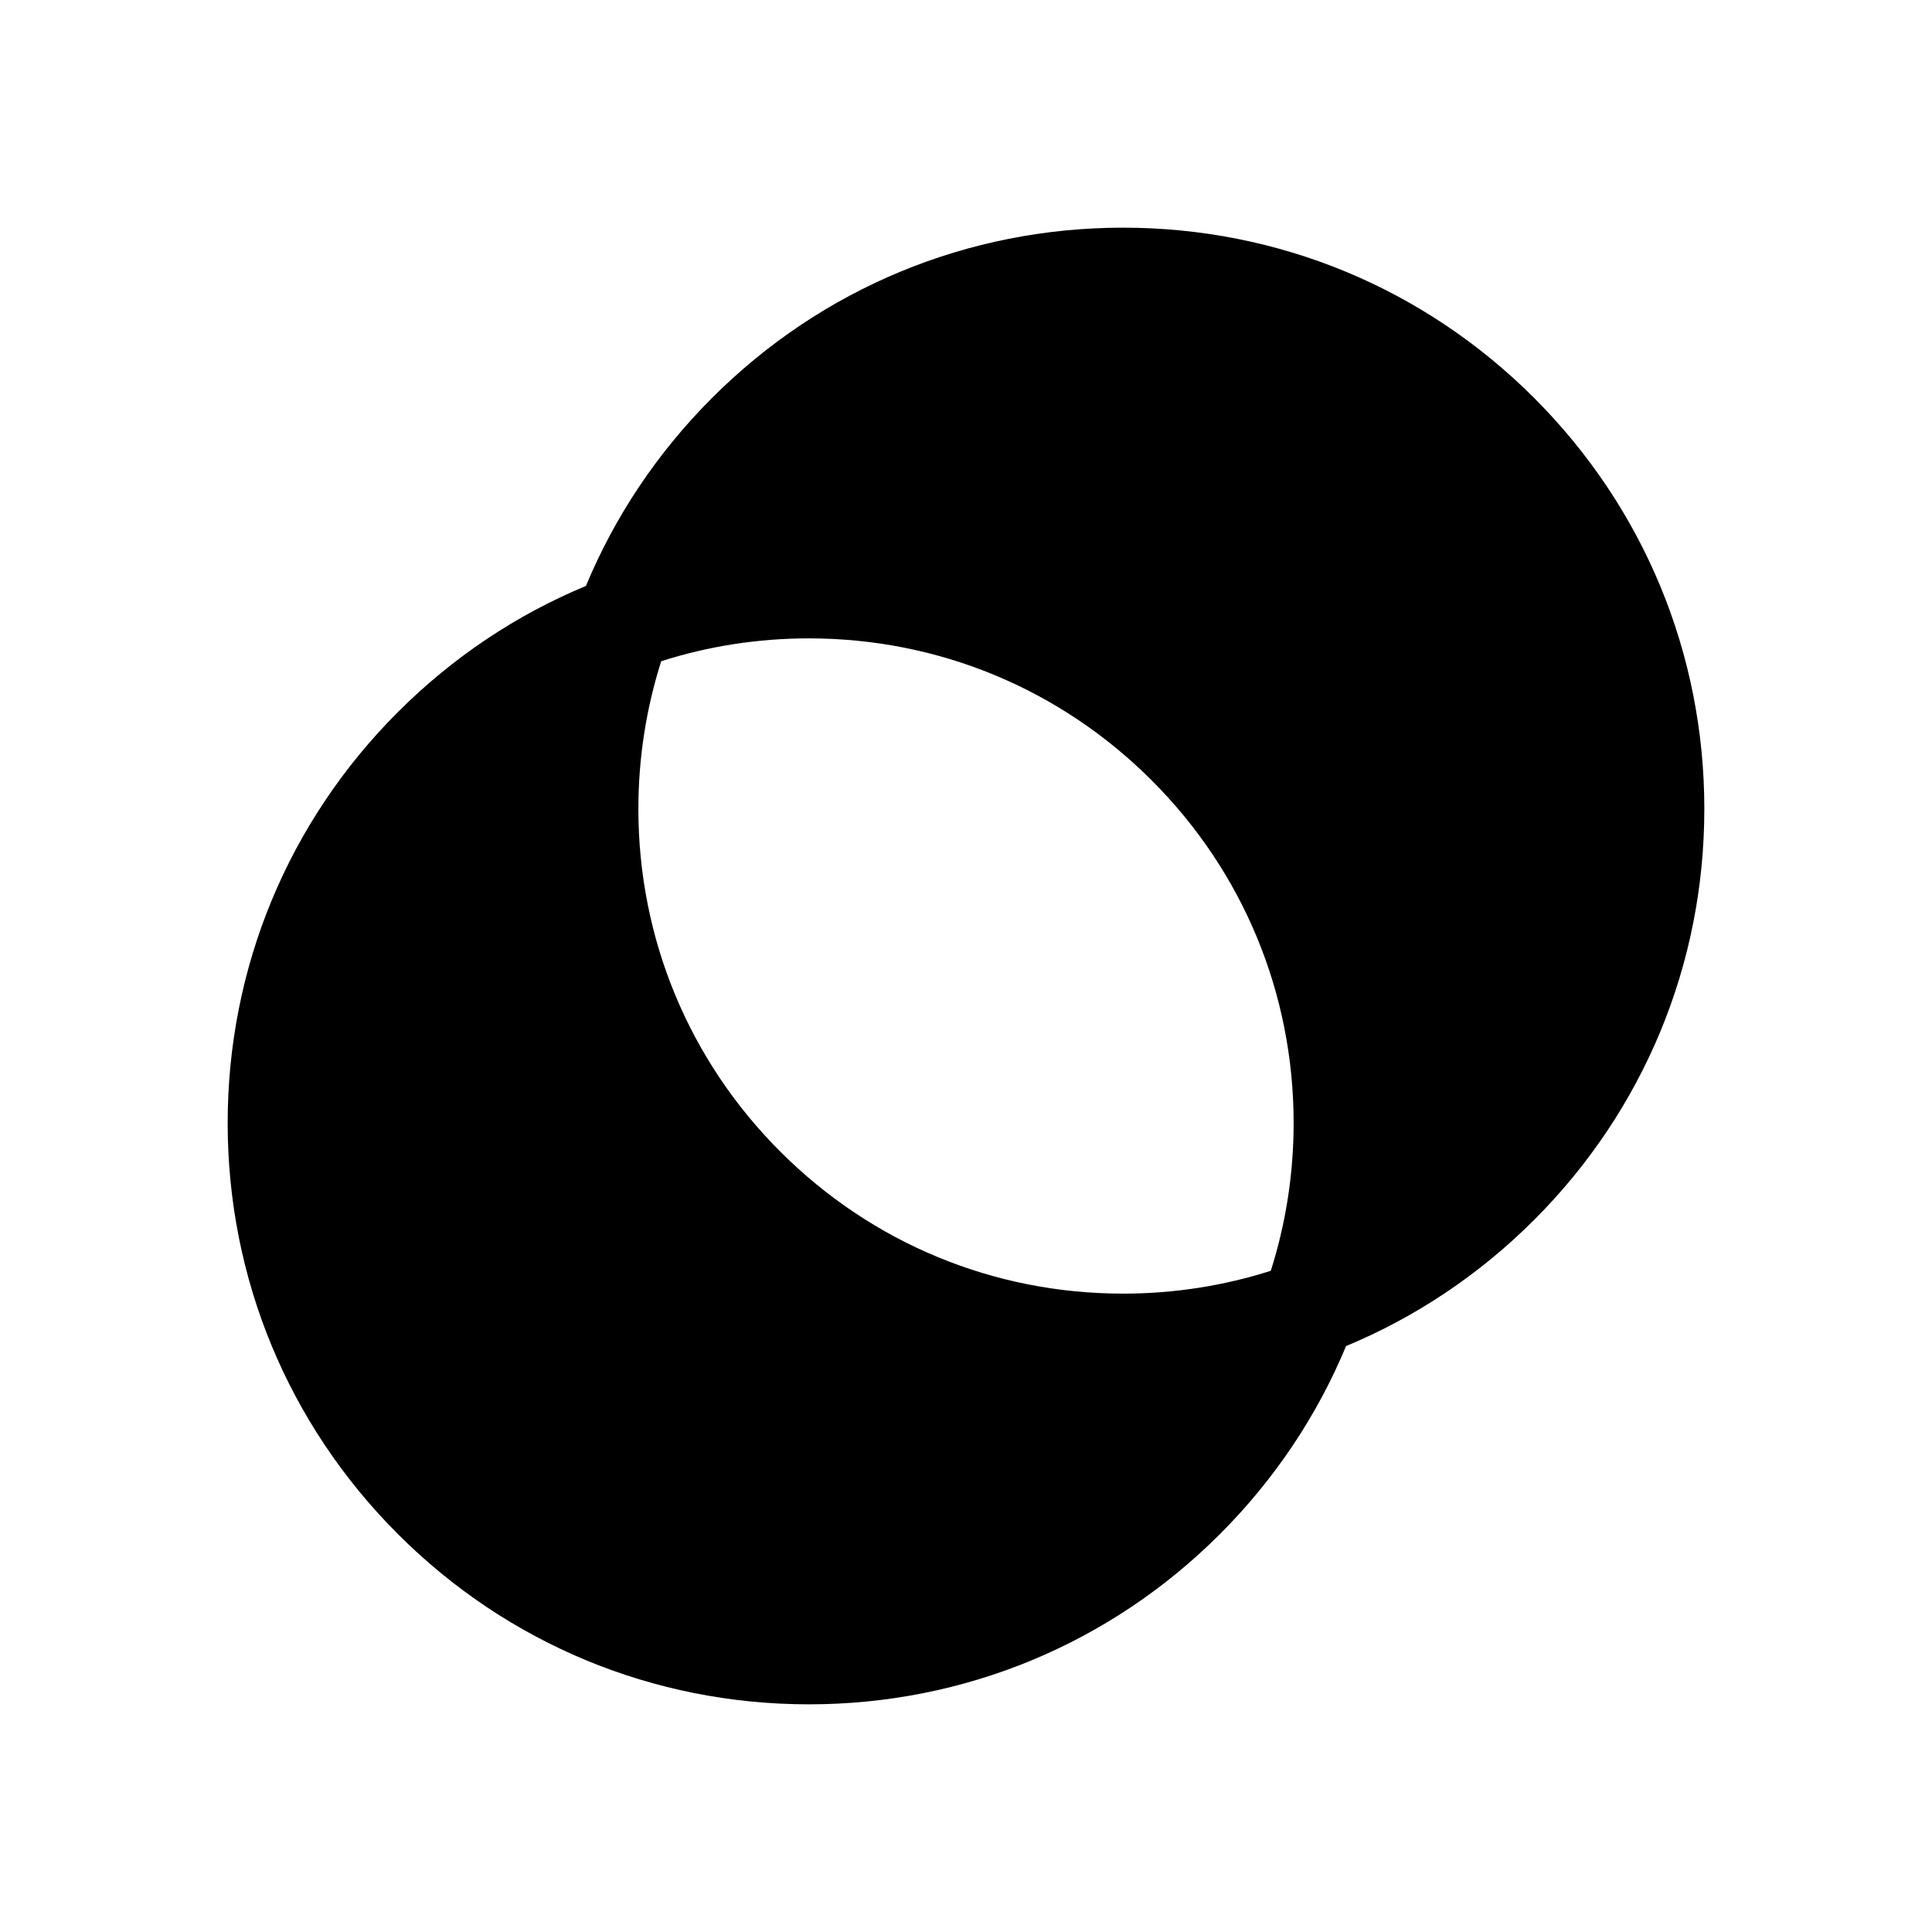
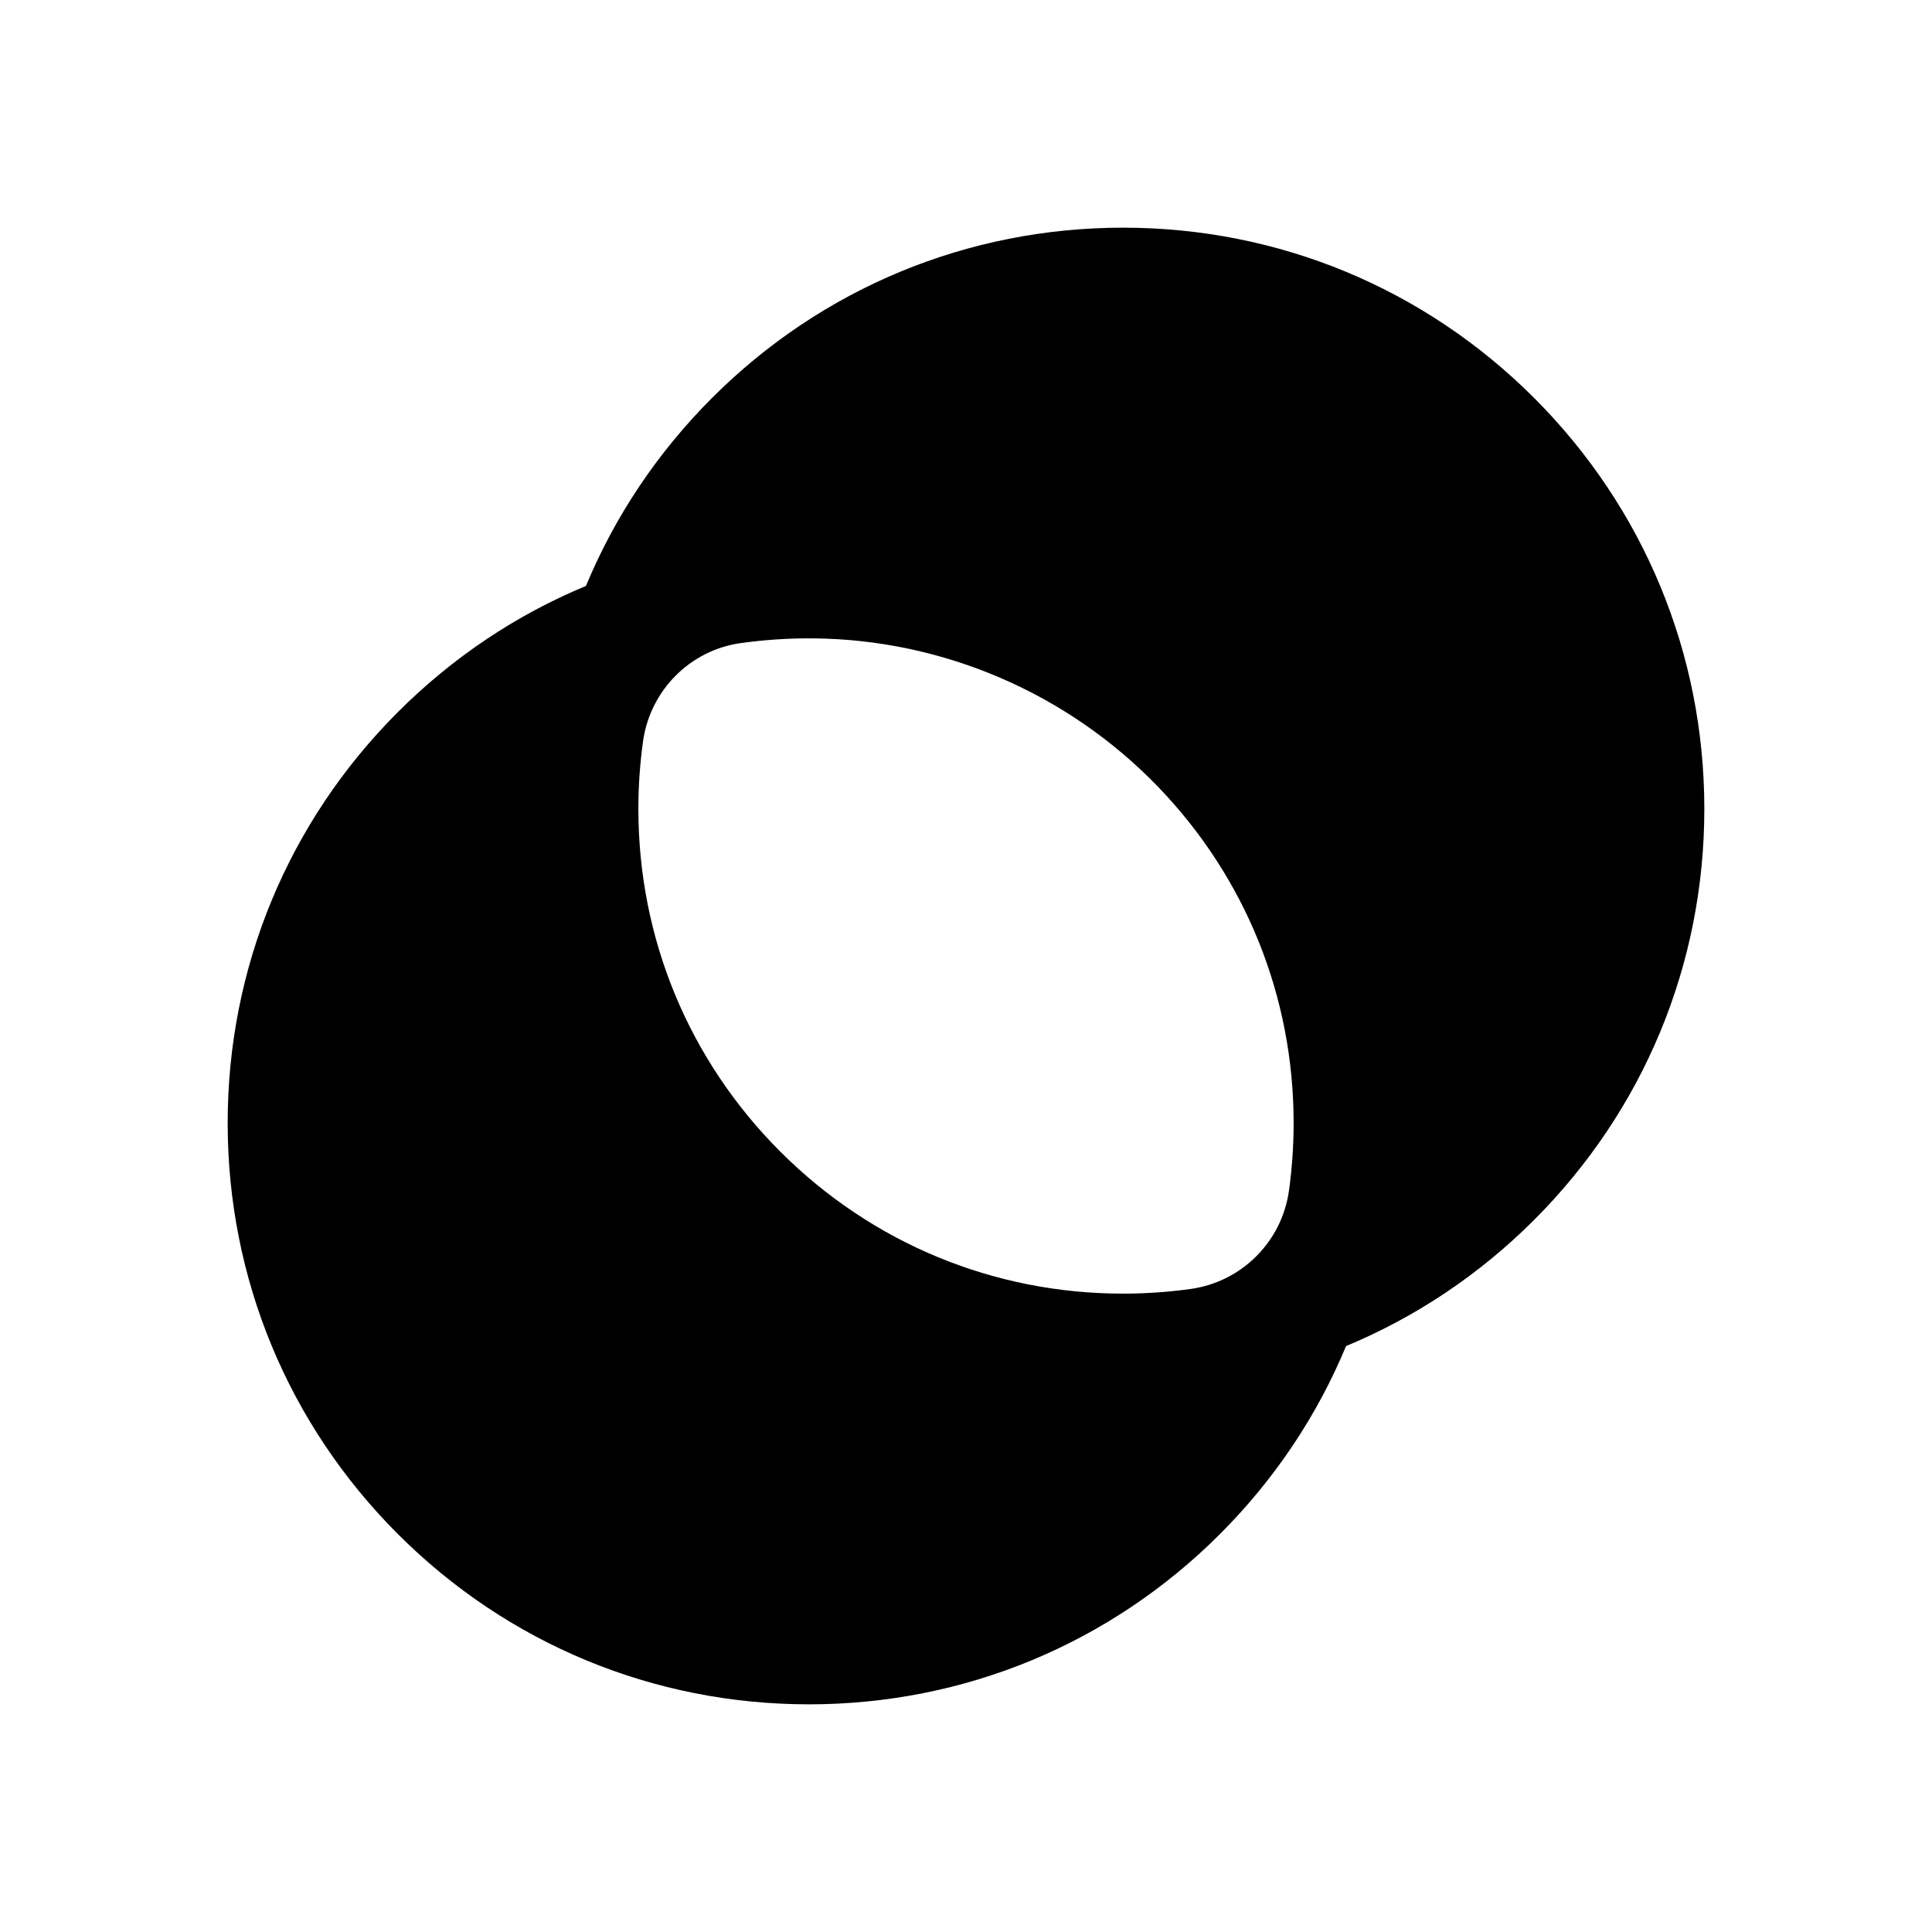
<svg xmlns="http://www.w3.org/2000/svg" id="a" data-name="layer1" viewBox="0 0 500 500">
-   <path d="M441.08,209.35c0-40.18-15.65-77.96-44.06-106.37s-66.19-44.06-106.37-44.06-77.96,15.65-106.37,44.06c-14.18,14.18-25.17,30.68-32.64,48.66-17.97,7.46-34.48,18.46-48.66,32.64-28.41,28.41-44.06,66.19-44.06,106.37s15.65,77.96,44.06,106.37c28.41,28.41,66.19,44.06,106.37,44.06s77.96-15.65,106.37-44.06c14.18-14.18,25.17-30.68,32.64-48.66,17.97-7.46,34.48-18.46,48.66-32.64,28.41-28.41,44.06-66.19,44.06-106.37ZM328.88,328.88c-12.2,3.89-25.06,5.91-38.23,5.91-33.5,0-65-13.05-88.7-36.74-23.69-23.69-36.74-55.19-36.74-88.7,0-13.17,2.03-26.03,5.91-38.23,12.2-3.89,25.06-5.91,38.23-5.91,33.5,0,65,13.05,88.7,36.74s36.74,55.19,36.74,88.7c0,13.17-2.03,26.03-5.91,38.23Z" />
+   <path d="M441.08,209.35c0-40.18-15.65-77.96-44.06-106.37s-66.19-44.06-106.37-44.06-77.96,15.65-106.37,44.06c-14.18,14.18-25.17,30.68-32.64,48.66-17.97,7.46-34.48,18.46-48.66,32.64-28.41,28.41-44.06,66.19-44.06,106.37s15.65,77.96,44.06,106.37c28.41,28.41,66.19,44.06,106.37,44.06s77.96-15.65,106.37-44.06c14.18-14.18,25.17-30.68,32.64-48.66,17.97-7.46,34.48-18.46,48.66-32.64,28.41-28.41,44.06-66.19,44.06-106.37ZM333.58,308.16c-1.83,13.18-12.24,23.58-25.42,25.42-5.75.8-11.6,1.21-17.51,1.21-33.5,0-65-13.05-88.7-36.74-23.69-23.69-36.74-55.19-36.74-88.7,0-5.91.41-11.76,1.21-17.52,1.83-13.11,12.13-23.55,25.24-25.39,6.21-.87,12.53-1.29,18.93-1.23,33.56.32,65.78,14.23,89.08,38.38,22.67,23.49,35.12,54.31,35.12,87.05,0,5.91-.41,11.76-1.21,17.51Z" />
</svg>
